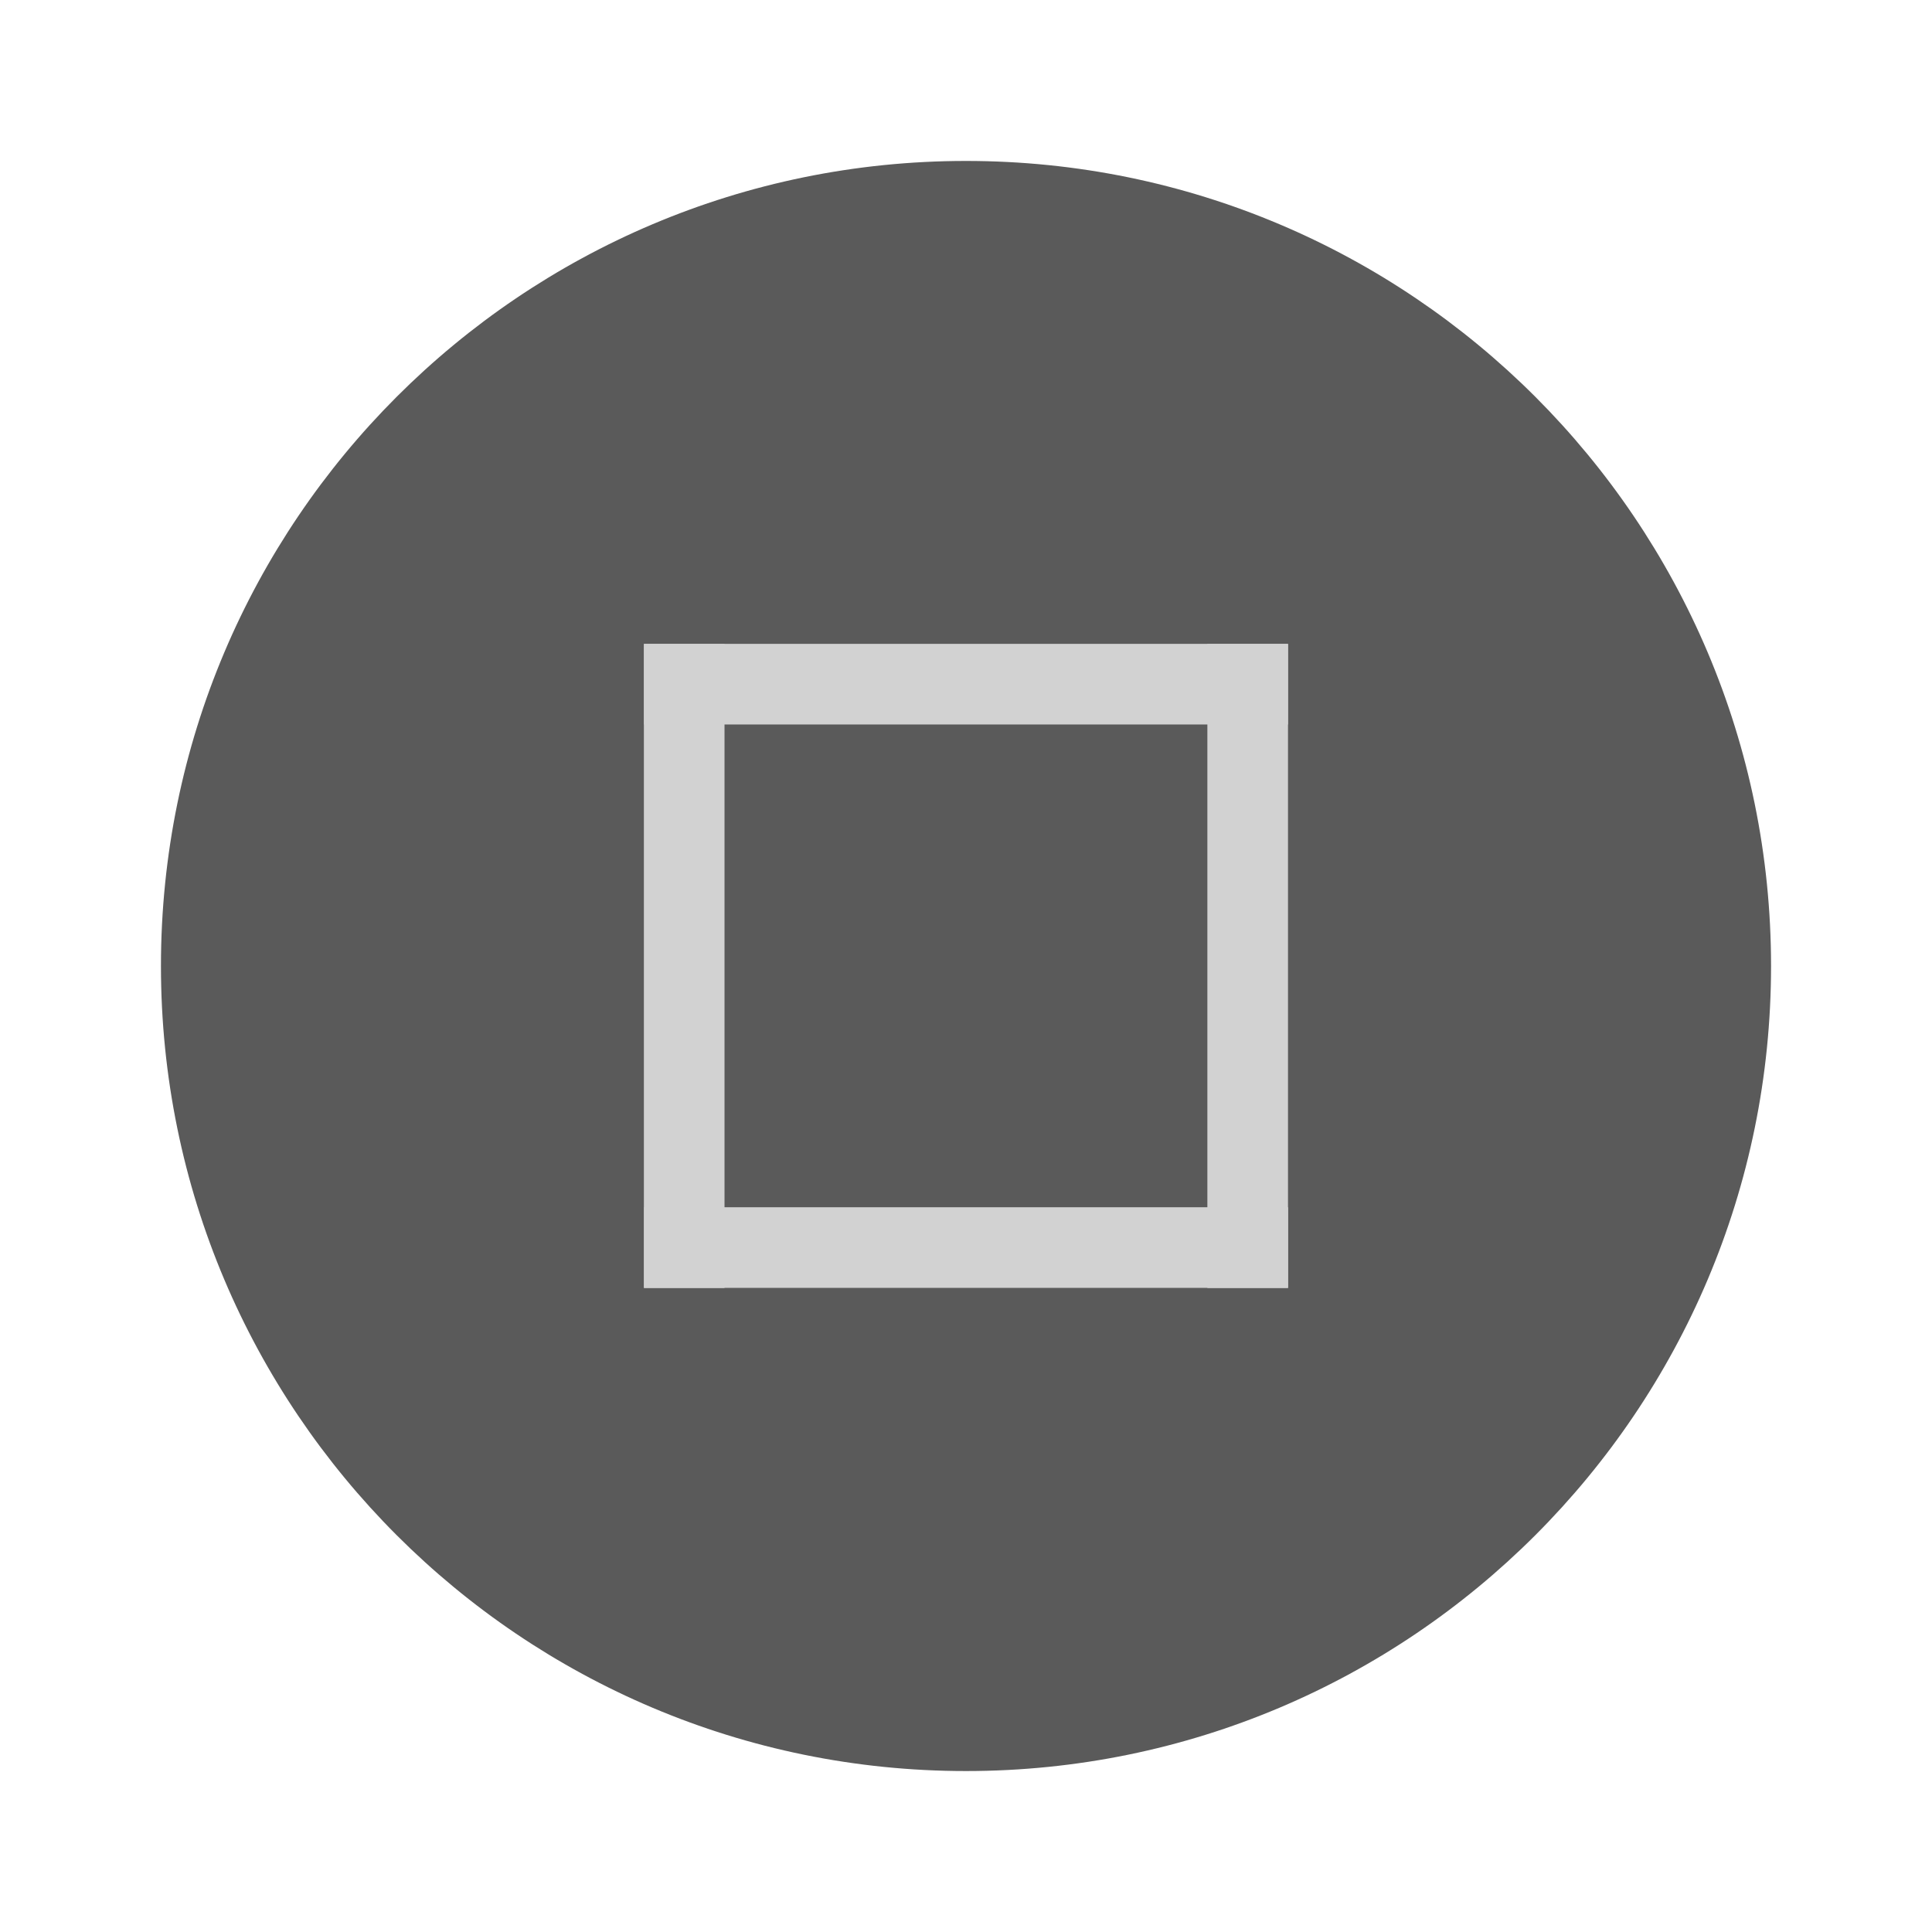
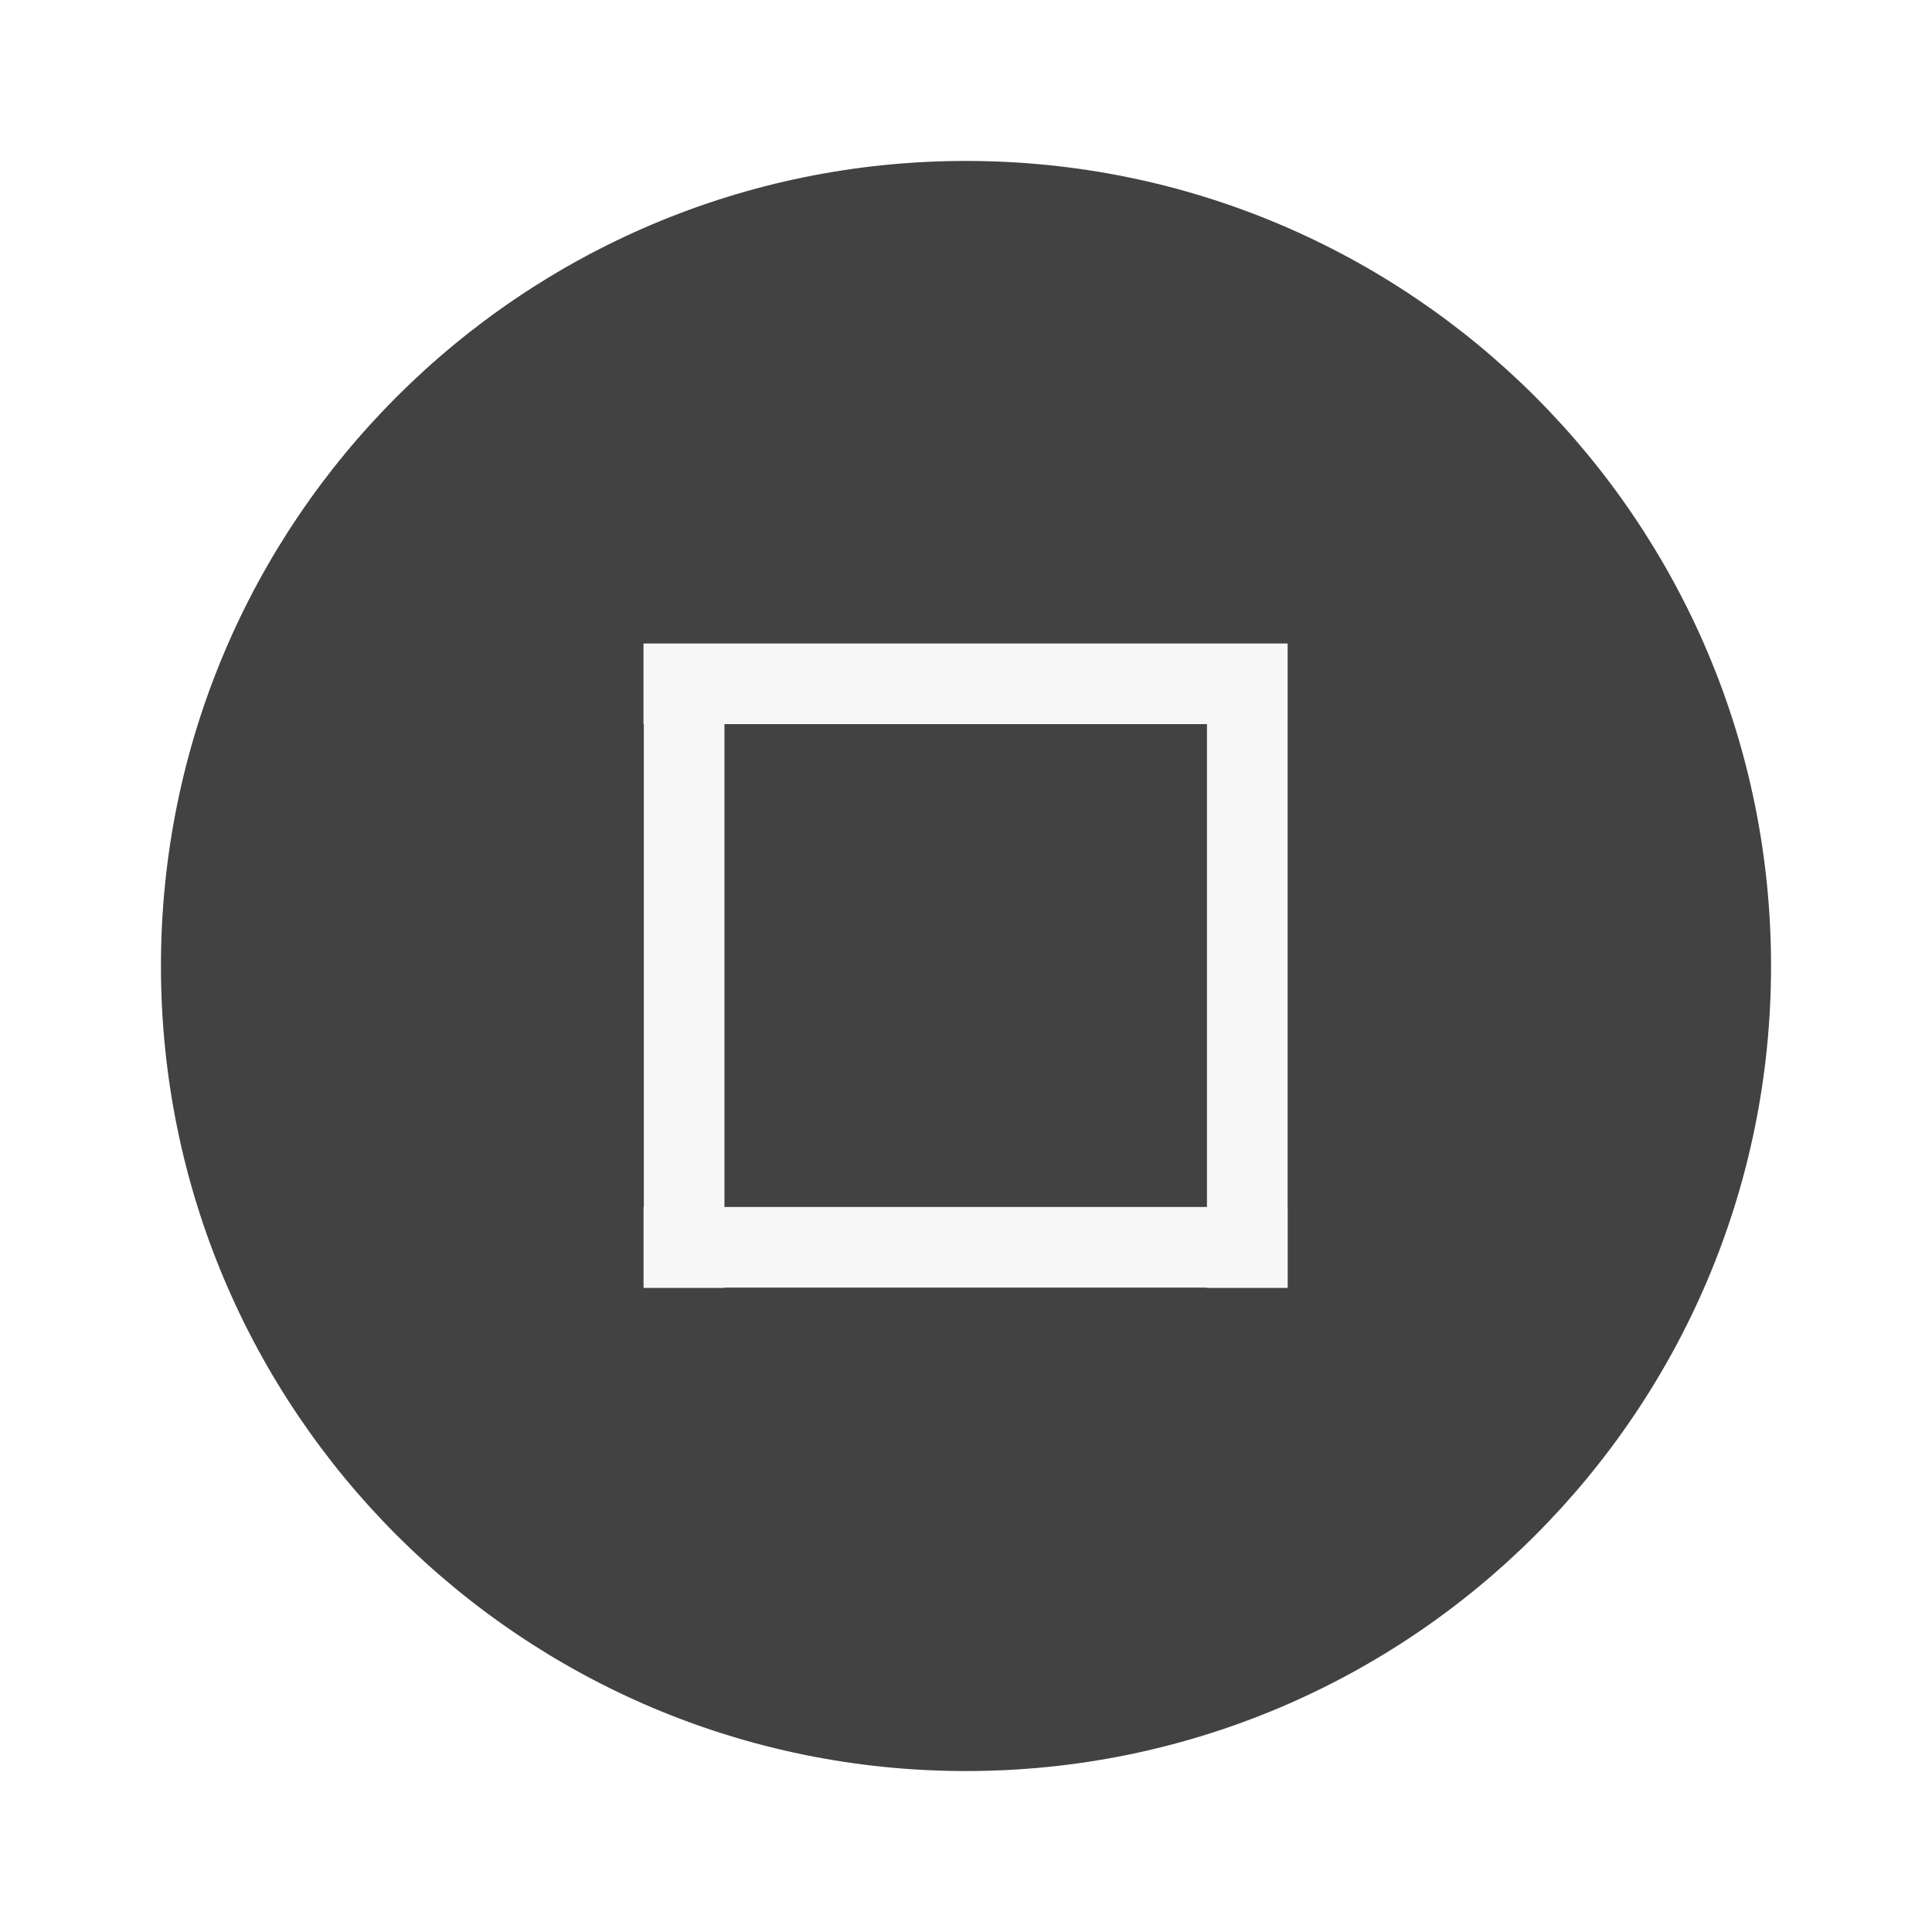
- <svg xmlns="http://www.w3.org/2000/svg" width="24" height="24" version="1.1" viewBox="0 0 6.35 6.35" id="svg5275">
-   <defs id="defs5279" />
-   <g transform="translate(0,-290.915)" id="g5273">
-     <circle cx="3.175" cy="294.09" r="2.646" id="circle5255" style="fill:#5A5A5A;stroke-width:0.661" />
-     <g id="g115">
-       <g transform="matrix(0.56569,-0.70711,0.56569,0.70711,-164.8397,88.637)" id="g5259">
-         <rect transform="rotate(-45)" x="-206.51" y="208.694" width="0.265" height="2.646" id="rect5257" style="fill:#D2D2D2;stroke-width:0.197" />
-       </g>
-       <g transform="matrix(-0.70711,-0.5656925,0.70711,-0.5656925,-202.5476,462.1024)" id="g5263">
-         <rect transform="rotate(-45)" x="-206.78" y="208.69" width="0.265" height="2.646" id="rect5261" style="fill:#D2D2D2;stroke-width:0.197" />
-       </g>
-       <g transform="matrix(-0.7071157,-0.5656925,0.7071157,-0.5656925,-204.4013,462.1024)" id="g5267">
-         <rect transform="rotate(-45)" x="-206.78" y="208.69" width="0.265" height="2.646" id="rect5265" style="fill:#D2D2D2;stroke-width:0.197" />
-       </g>
-       <g transform="matrix(0.56569,-0.70711,0.56569,0.70711,-164.8367,86.51527)" id="g5271">
-         <rect transform="rotate(-45)" x="-206.78" y="208.69" width="0.265" height="2.646" id="rect5269" style="fill:#D2D2D2;stroke-width:0.197" />
-       </g>
-     </g>
+ <svg xmlns="http://www.w3.org/2000/svg" width="24" height="24" viewBox="0 0 6.35 6.35">
+   <g transform="translate(0 -290.915)">
+     <circle cx="3.175" cy="294.09" r="2.646" style="fill:#424242;stroke-width:.661" />
+     <path transform="matrix(0 -1 .8 0 -164.84 88.637)" style="fill:#f7f7f7;stroke-width:.197" d="M-206.51 208.694h.265v2.646h-.265z" />
+     <path transform="matrix(-1 0 0 -.80001 -202.548 462.102)" style="fill:#f7f7f7;stroke-width:.197" d="M-206.78 208.69h.265v2.646h-.265z" />
+     <path transform="matrix(-1.00001 0 0 -.80001 -204.401 462.102)" style="fill:#f7f7f7;stroke-width:.197" d="M-206.78 208.69h.265v2.646h-.265z" />
+     <path transform="matrix(0 -1 .8 0 -164.837 86.515)" style="fill:#f7f7f7;stroke-width:.197" d="M-206.78 208.69h.265v2.646h-.265z" />
  </g>
</svg>
